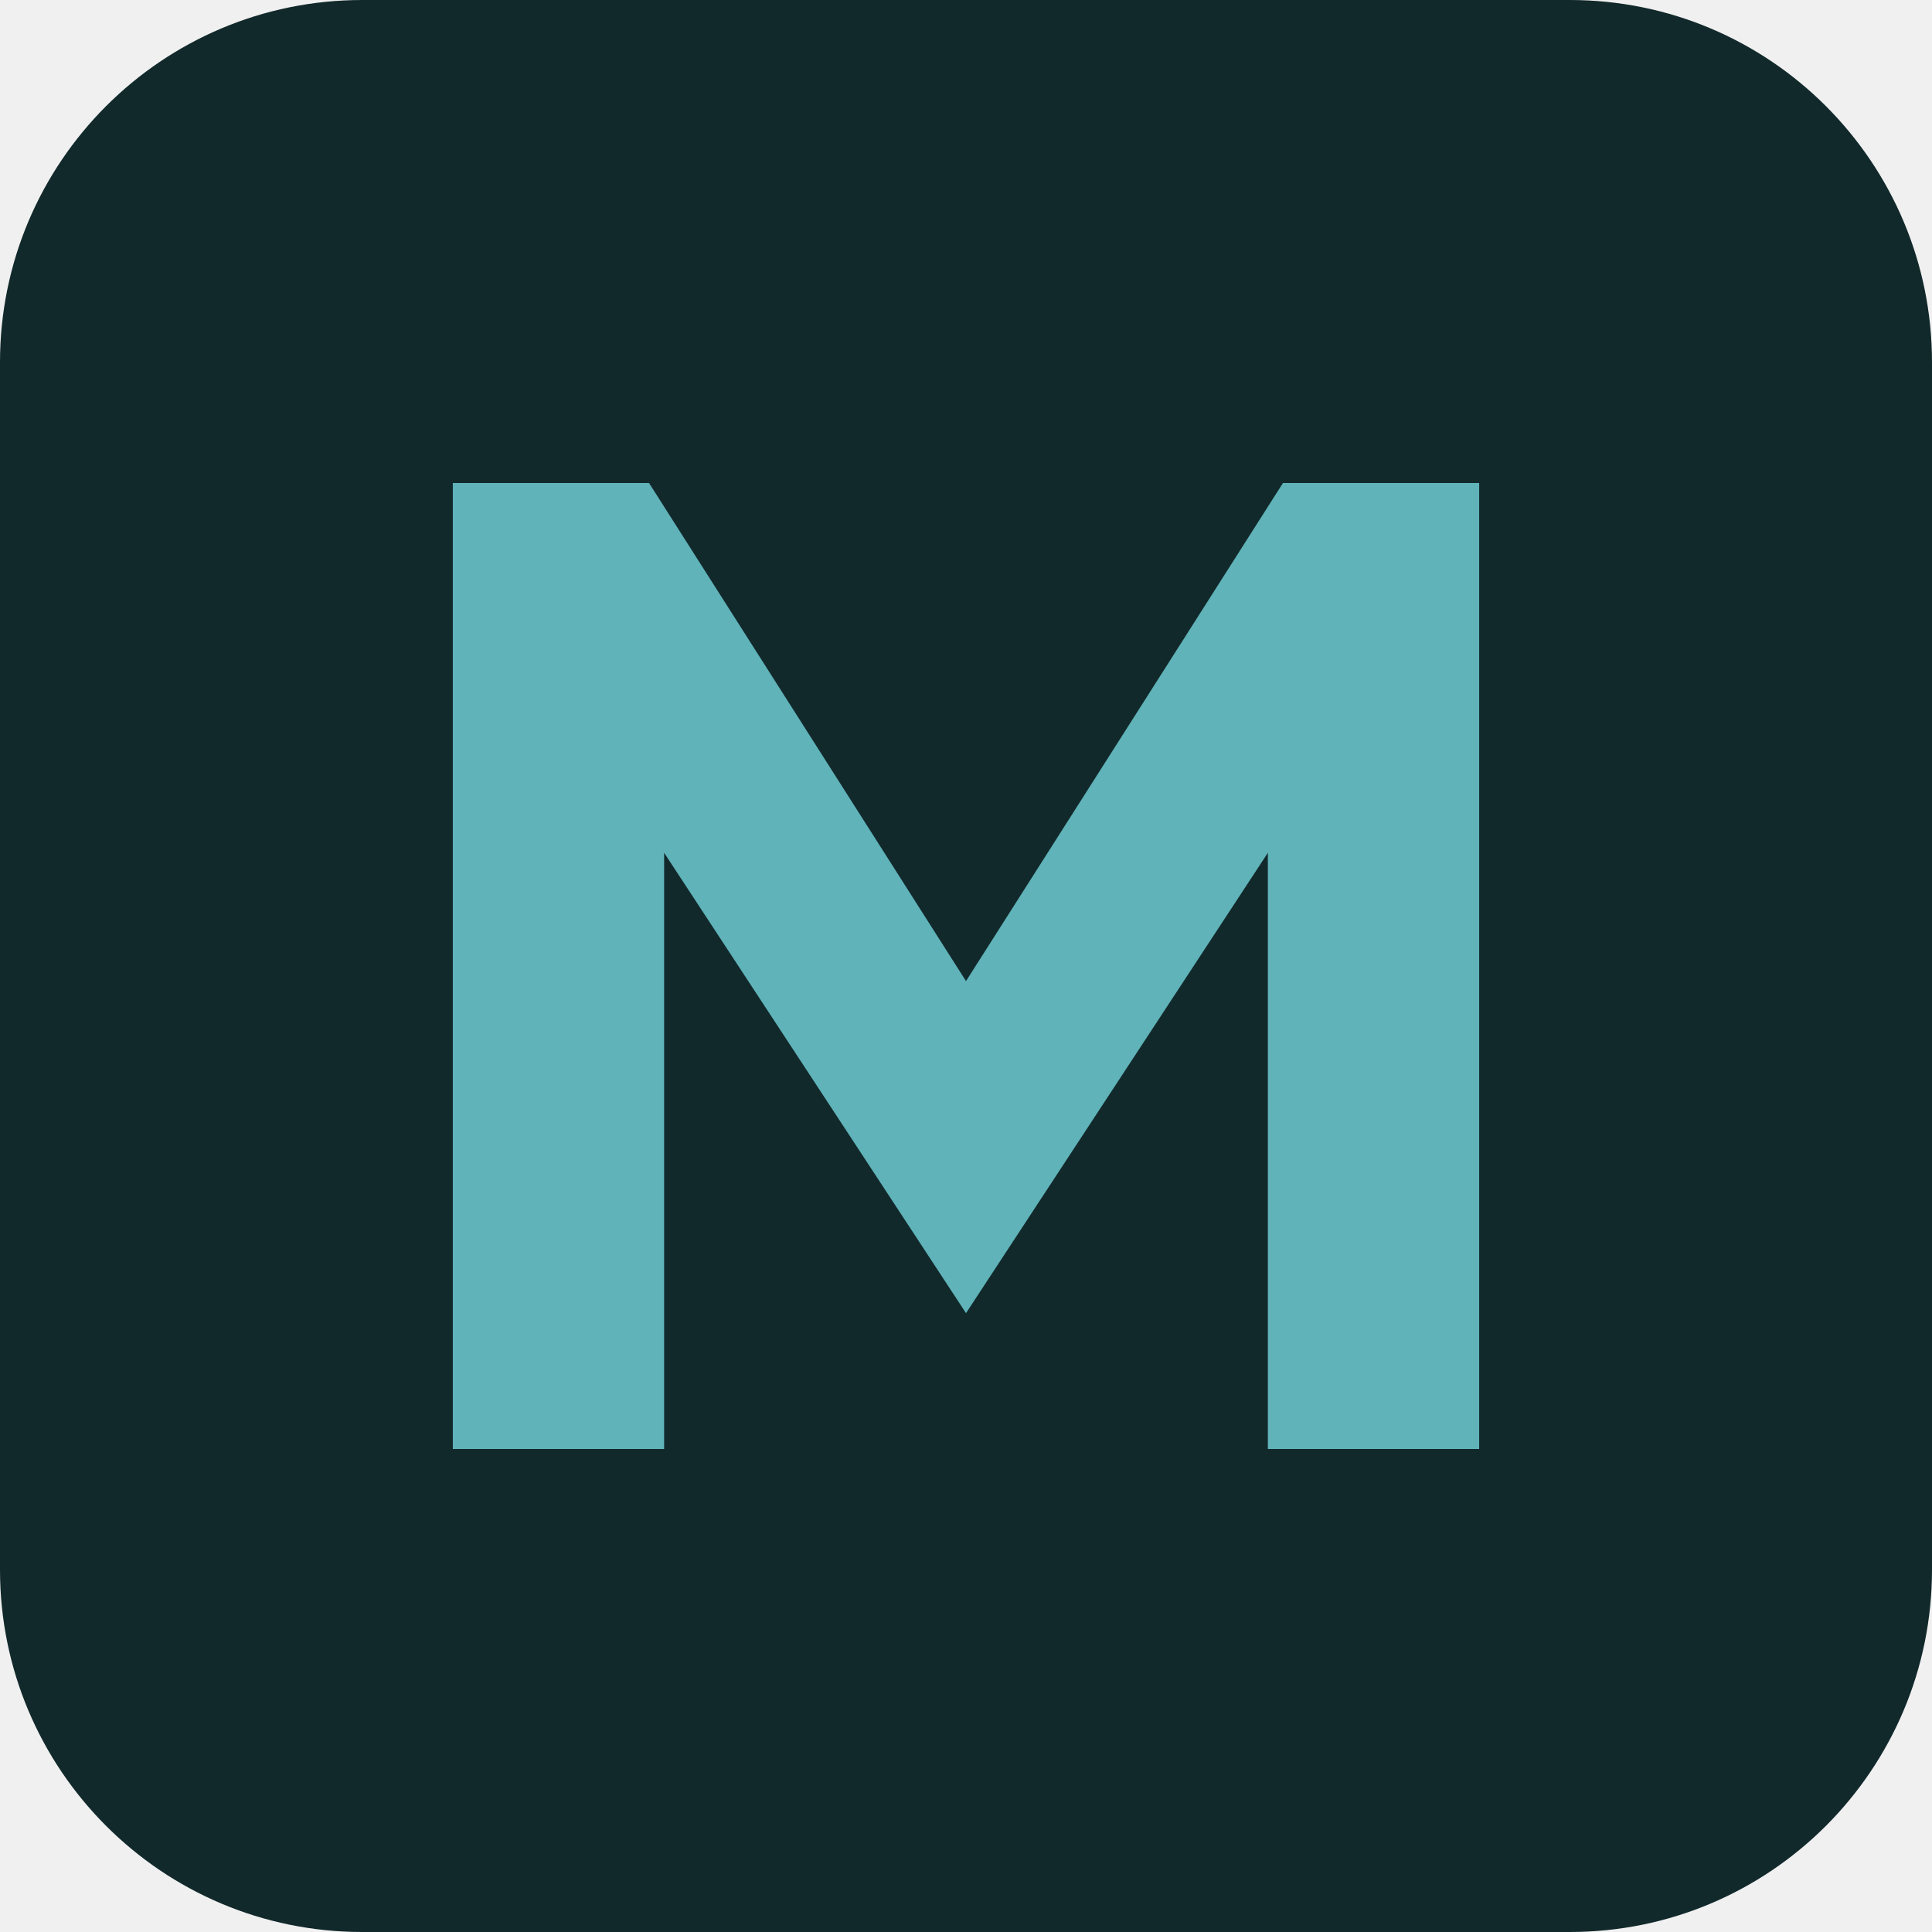
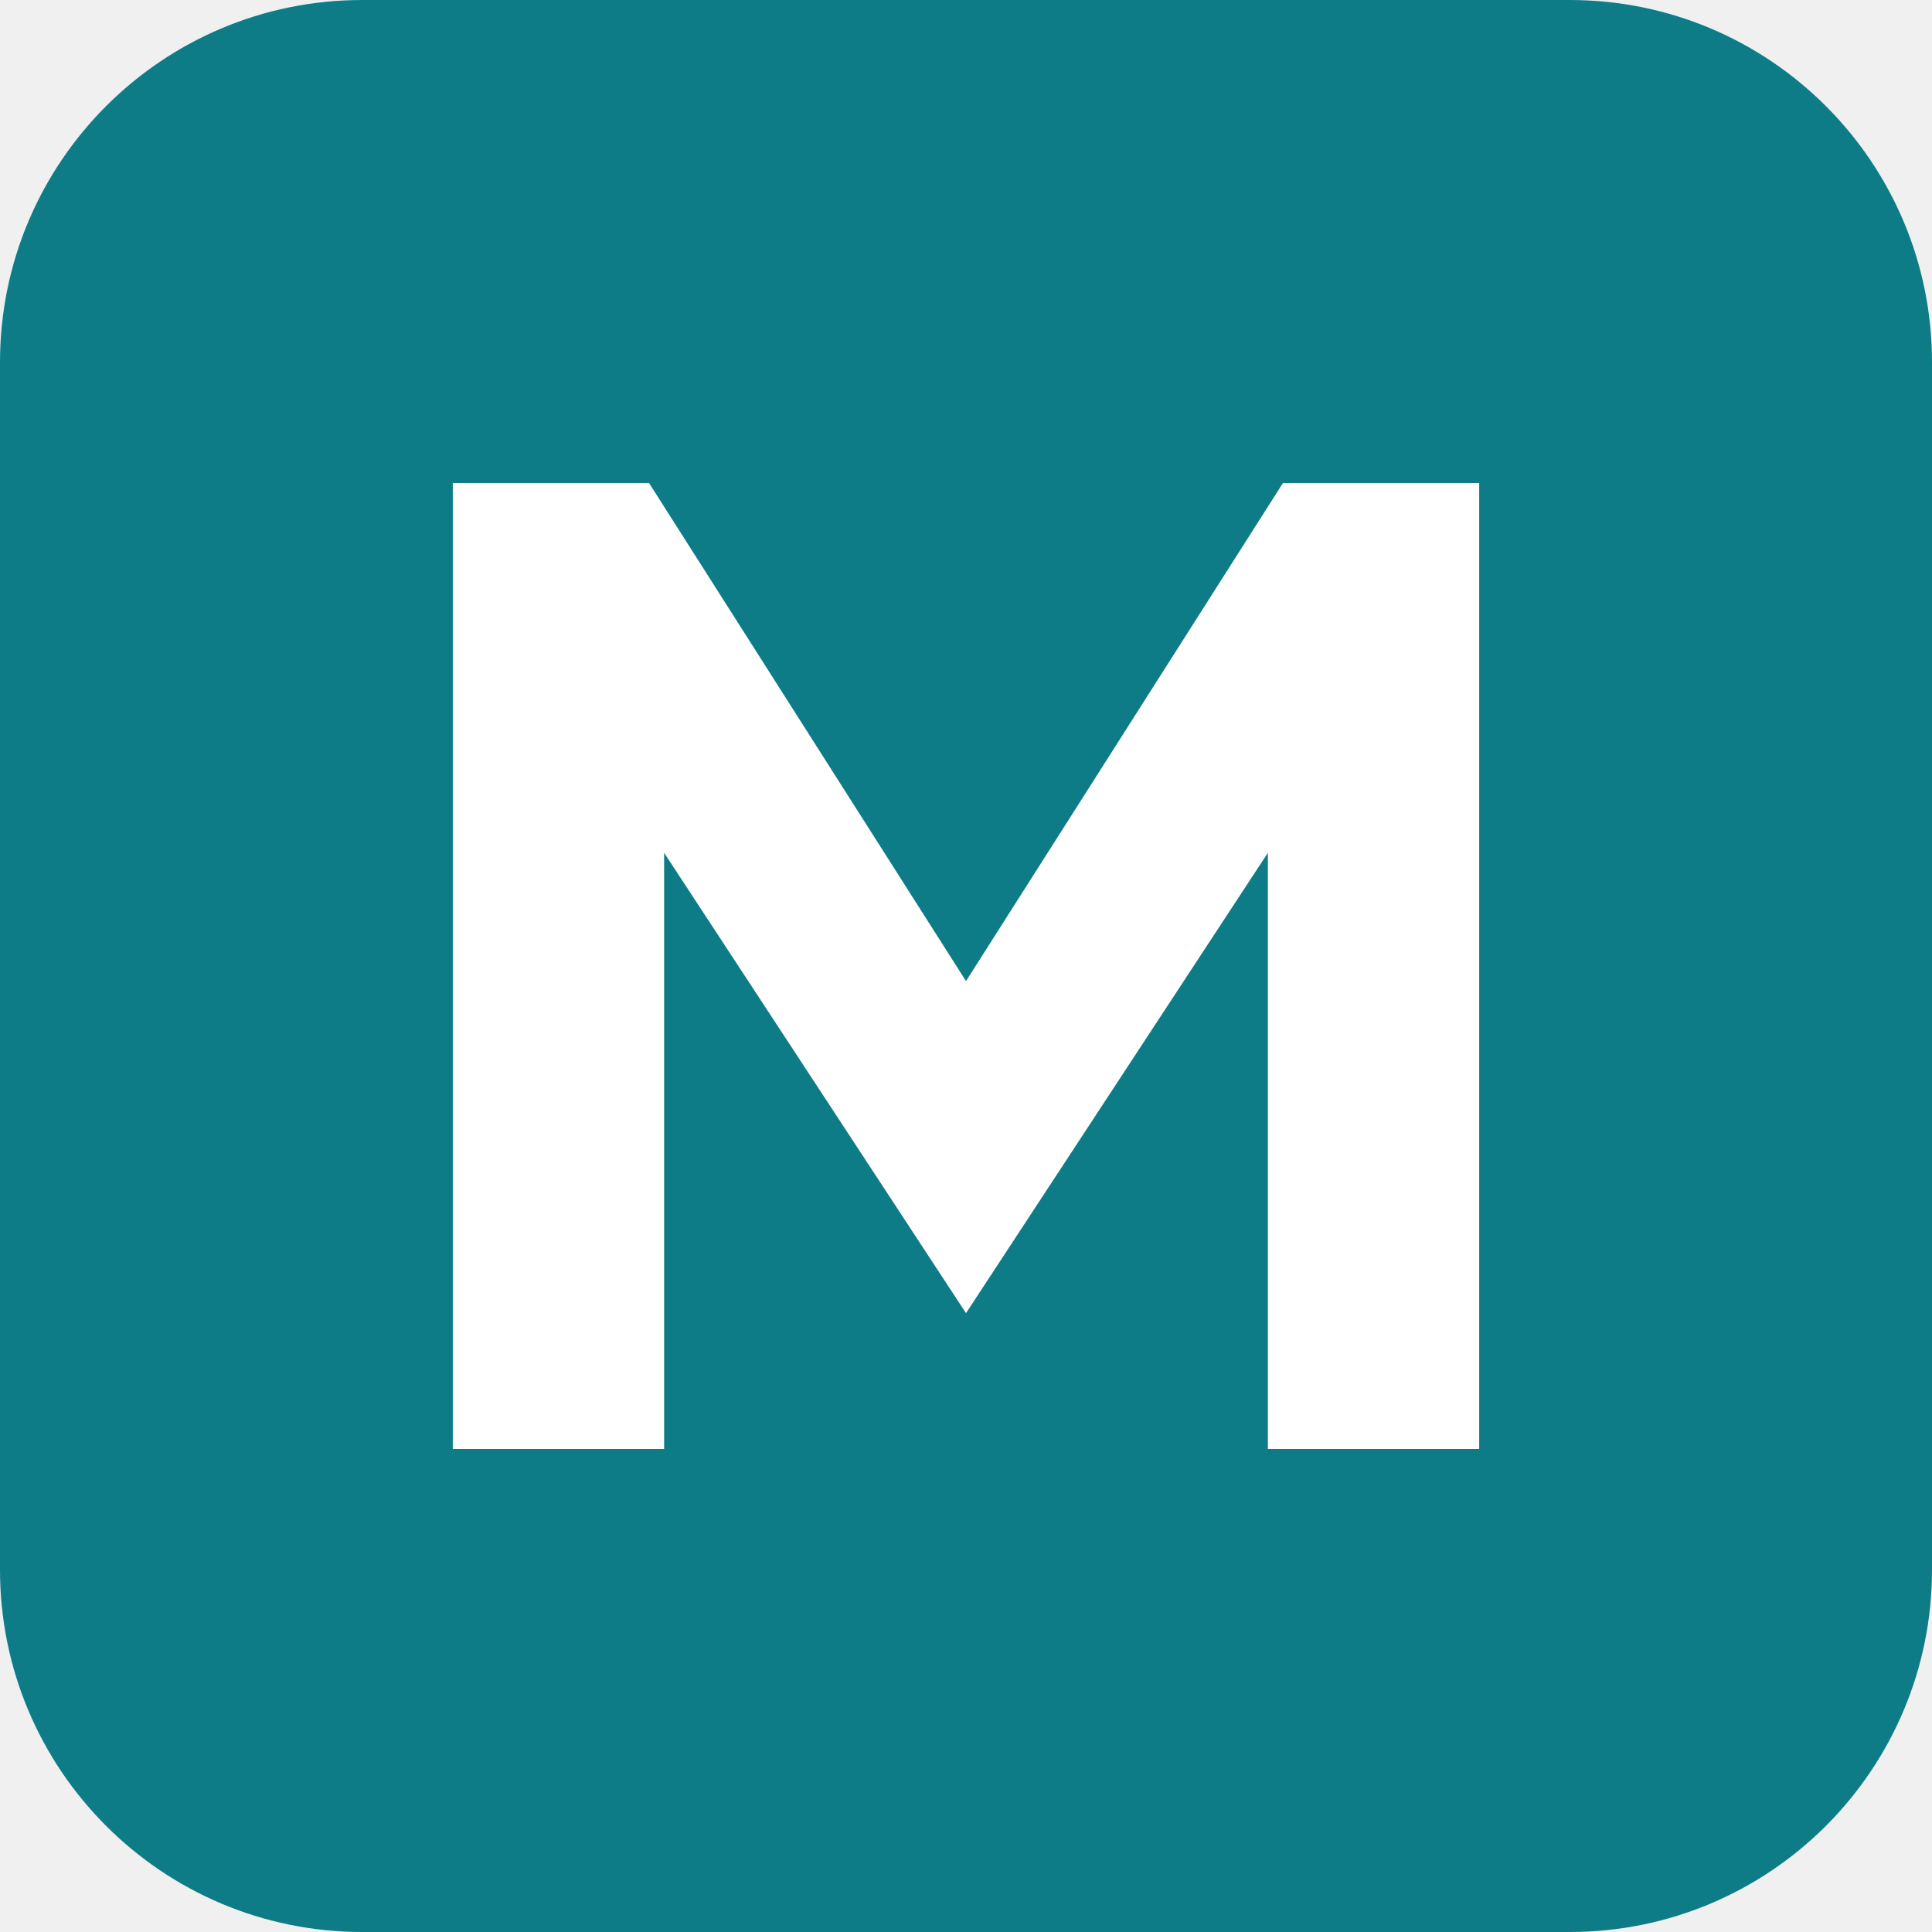
<svg xmlns="http://www.w3.org/2000/svg" viewBox="0 0 512 512">
-   <rect width="512" height="512" rx="96" fill="#12292B" />
-   <path d="M120 384V128h52l84 132 84-132h52v256h-56V226l-80 122-80-122v158z" fill="#5FB3B9" />
+   <rect width="512" height="512" rx="96" fill="#0E7C86" />
+   <path d="M120 384V128h52l84 132 84-132h52v256h-56V226l-80 122-80-122v158z" fill="#FFFFFF" />
</svg>
